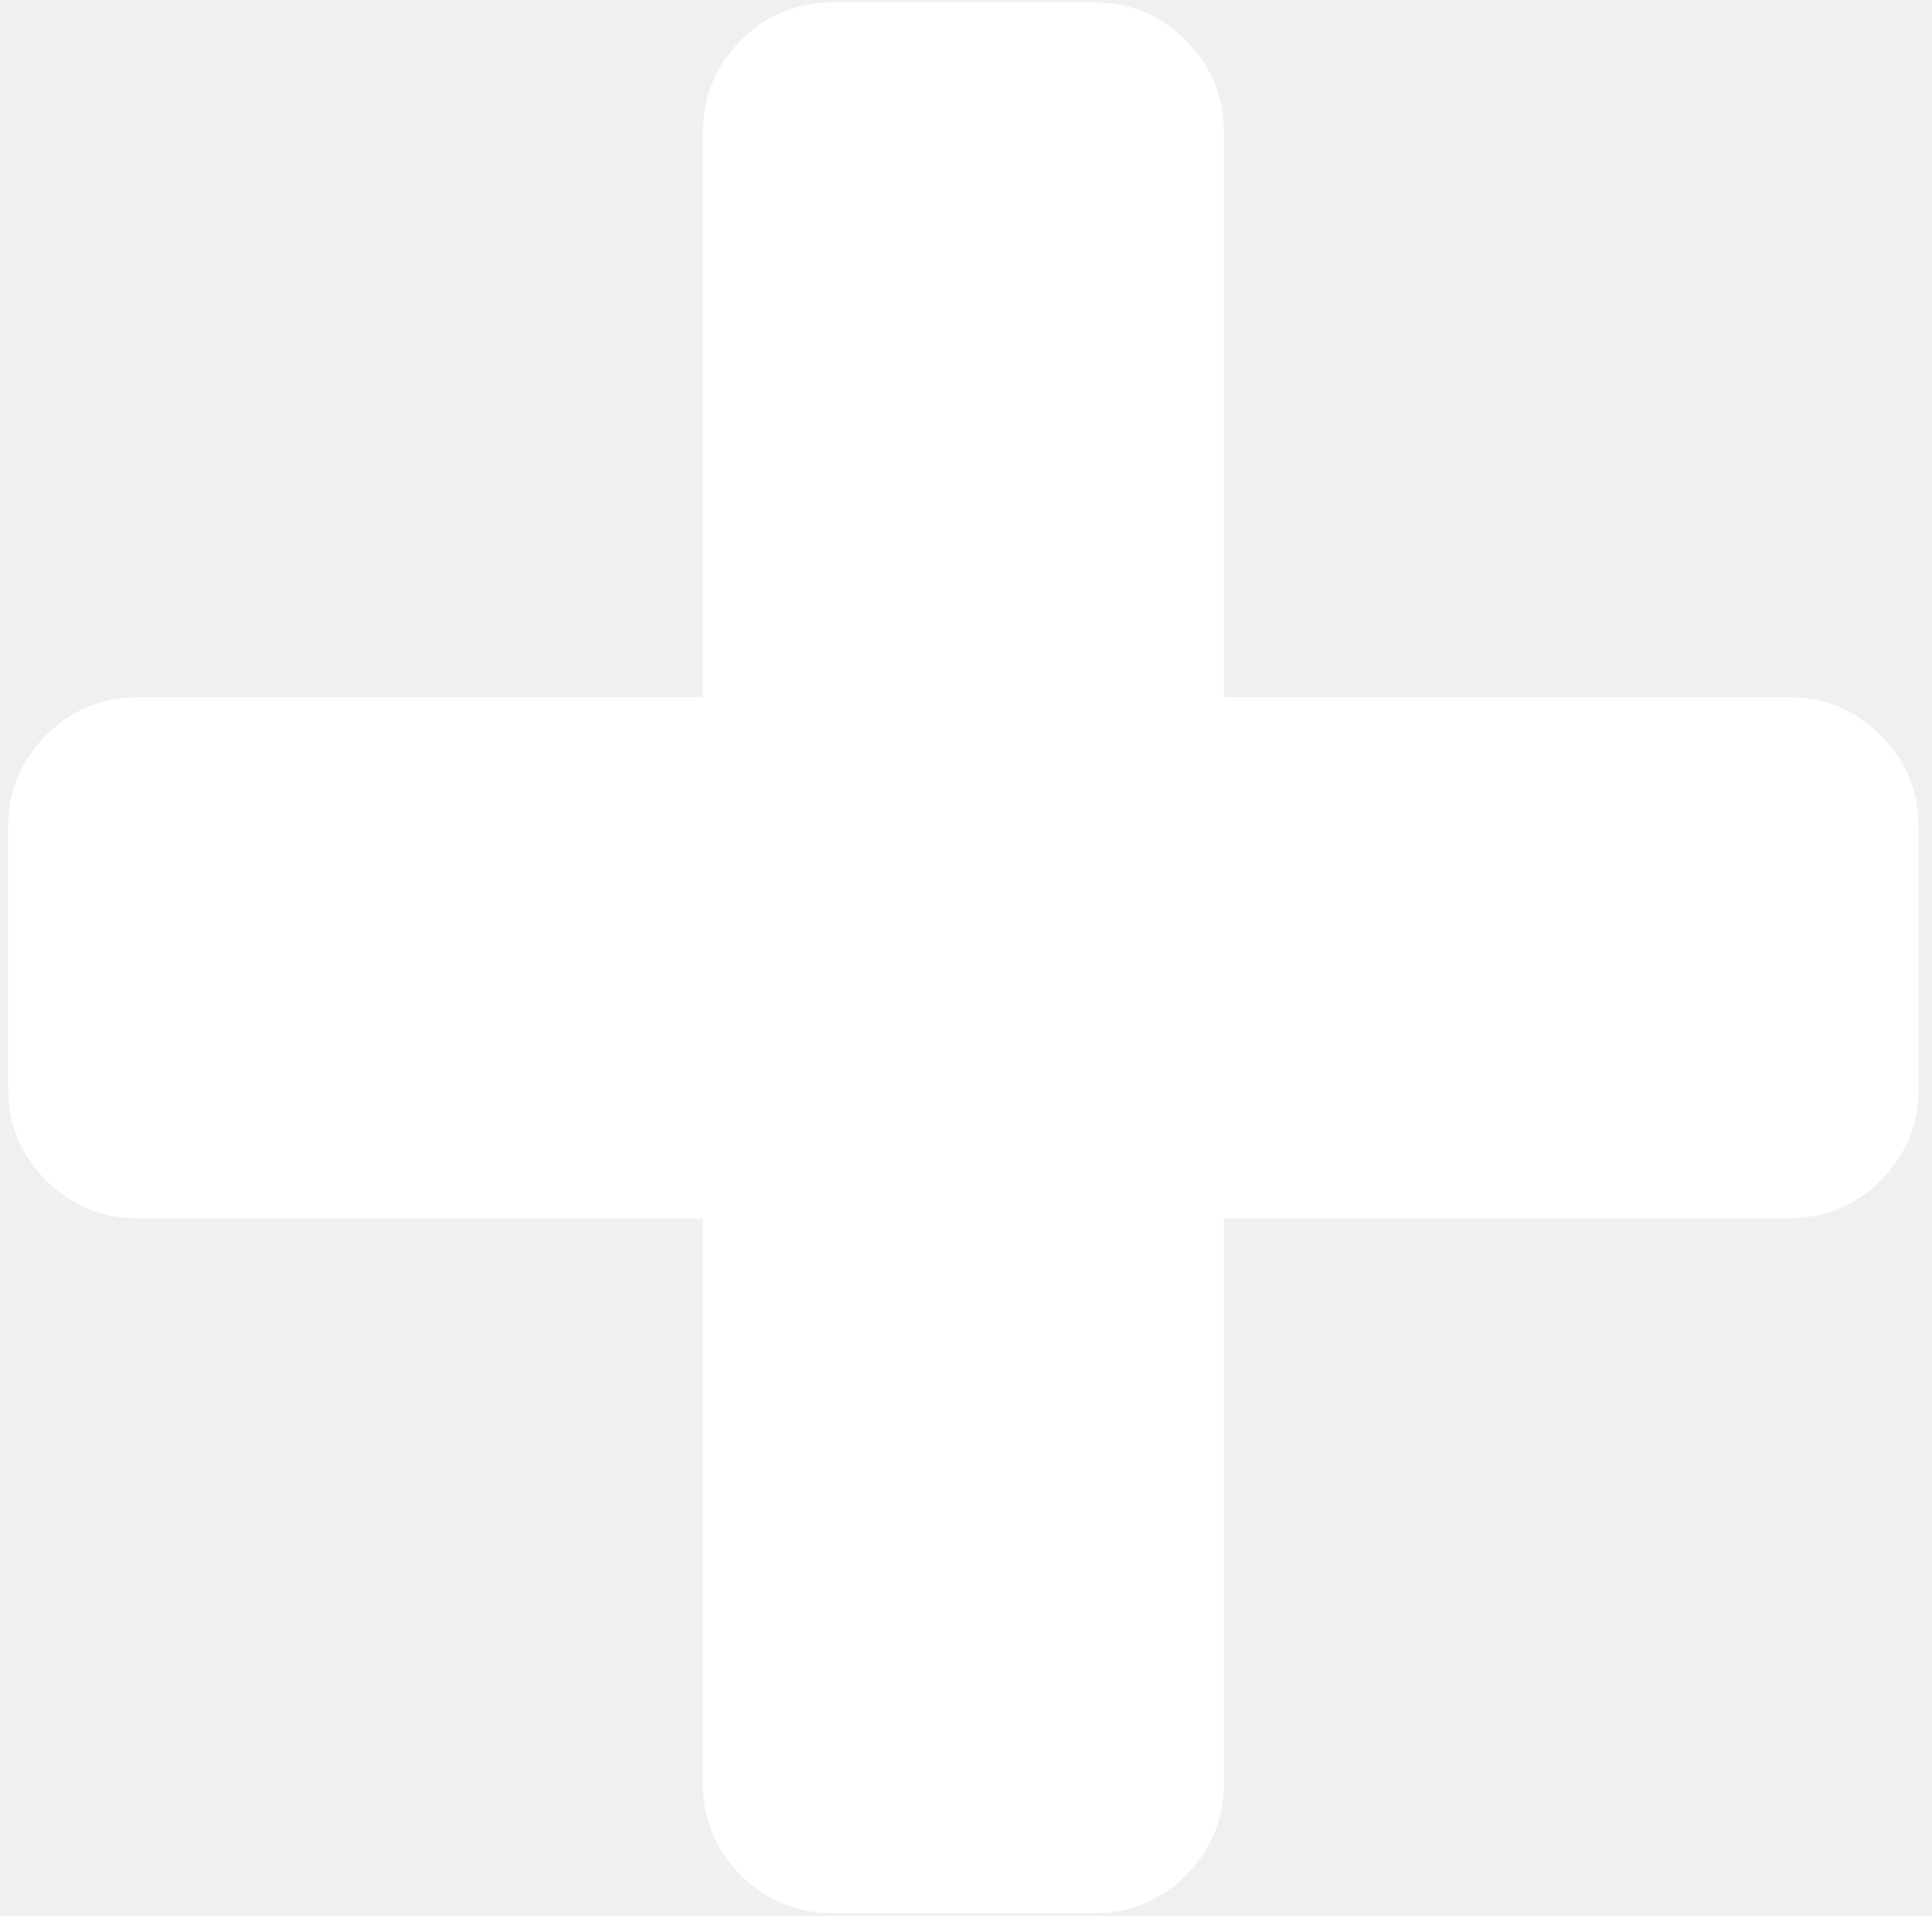
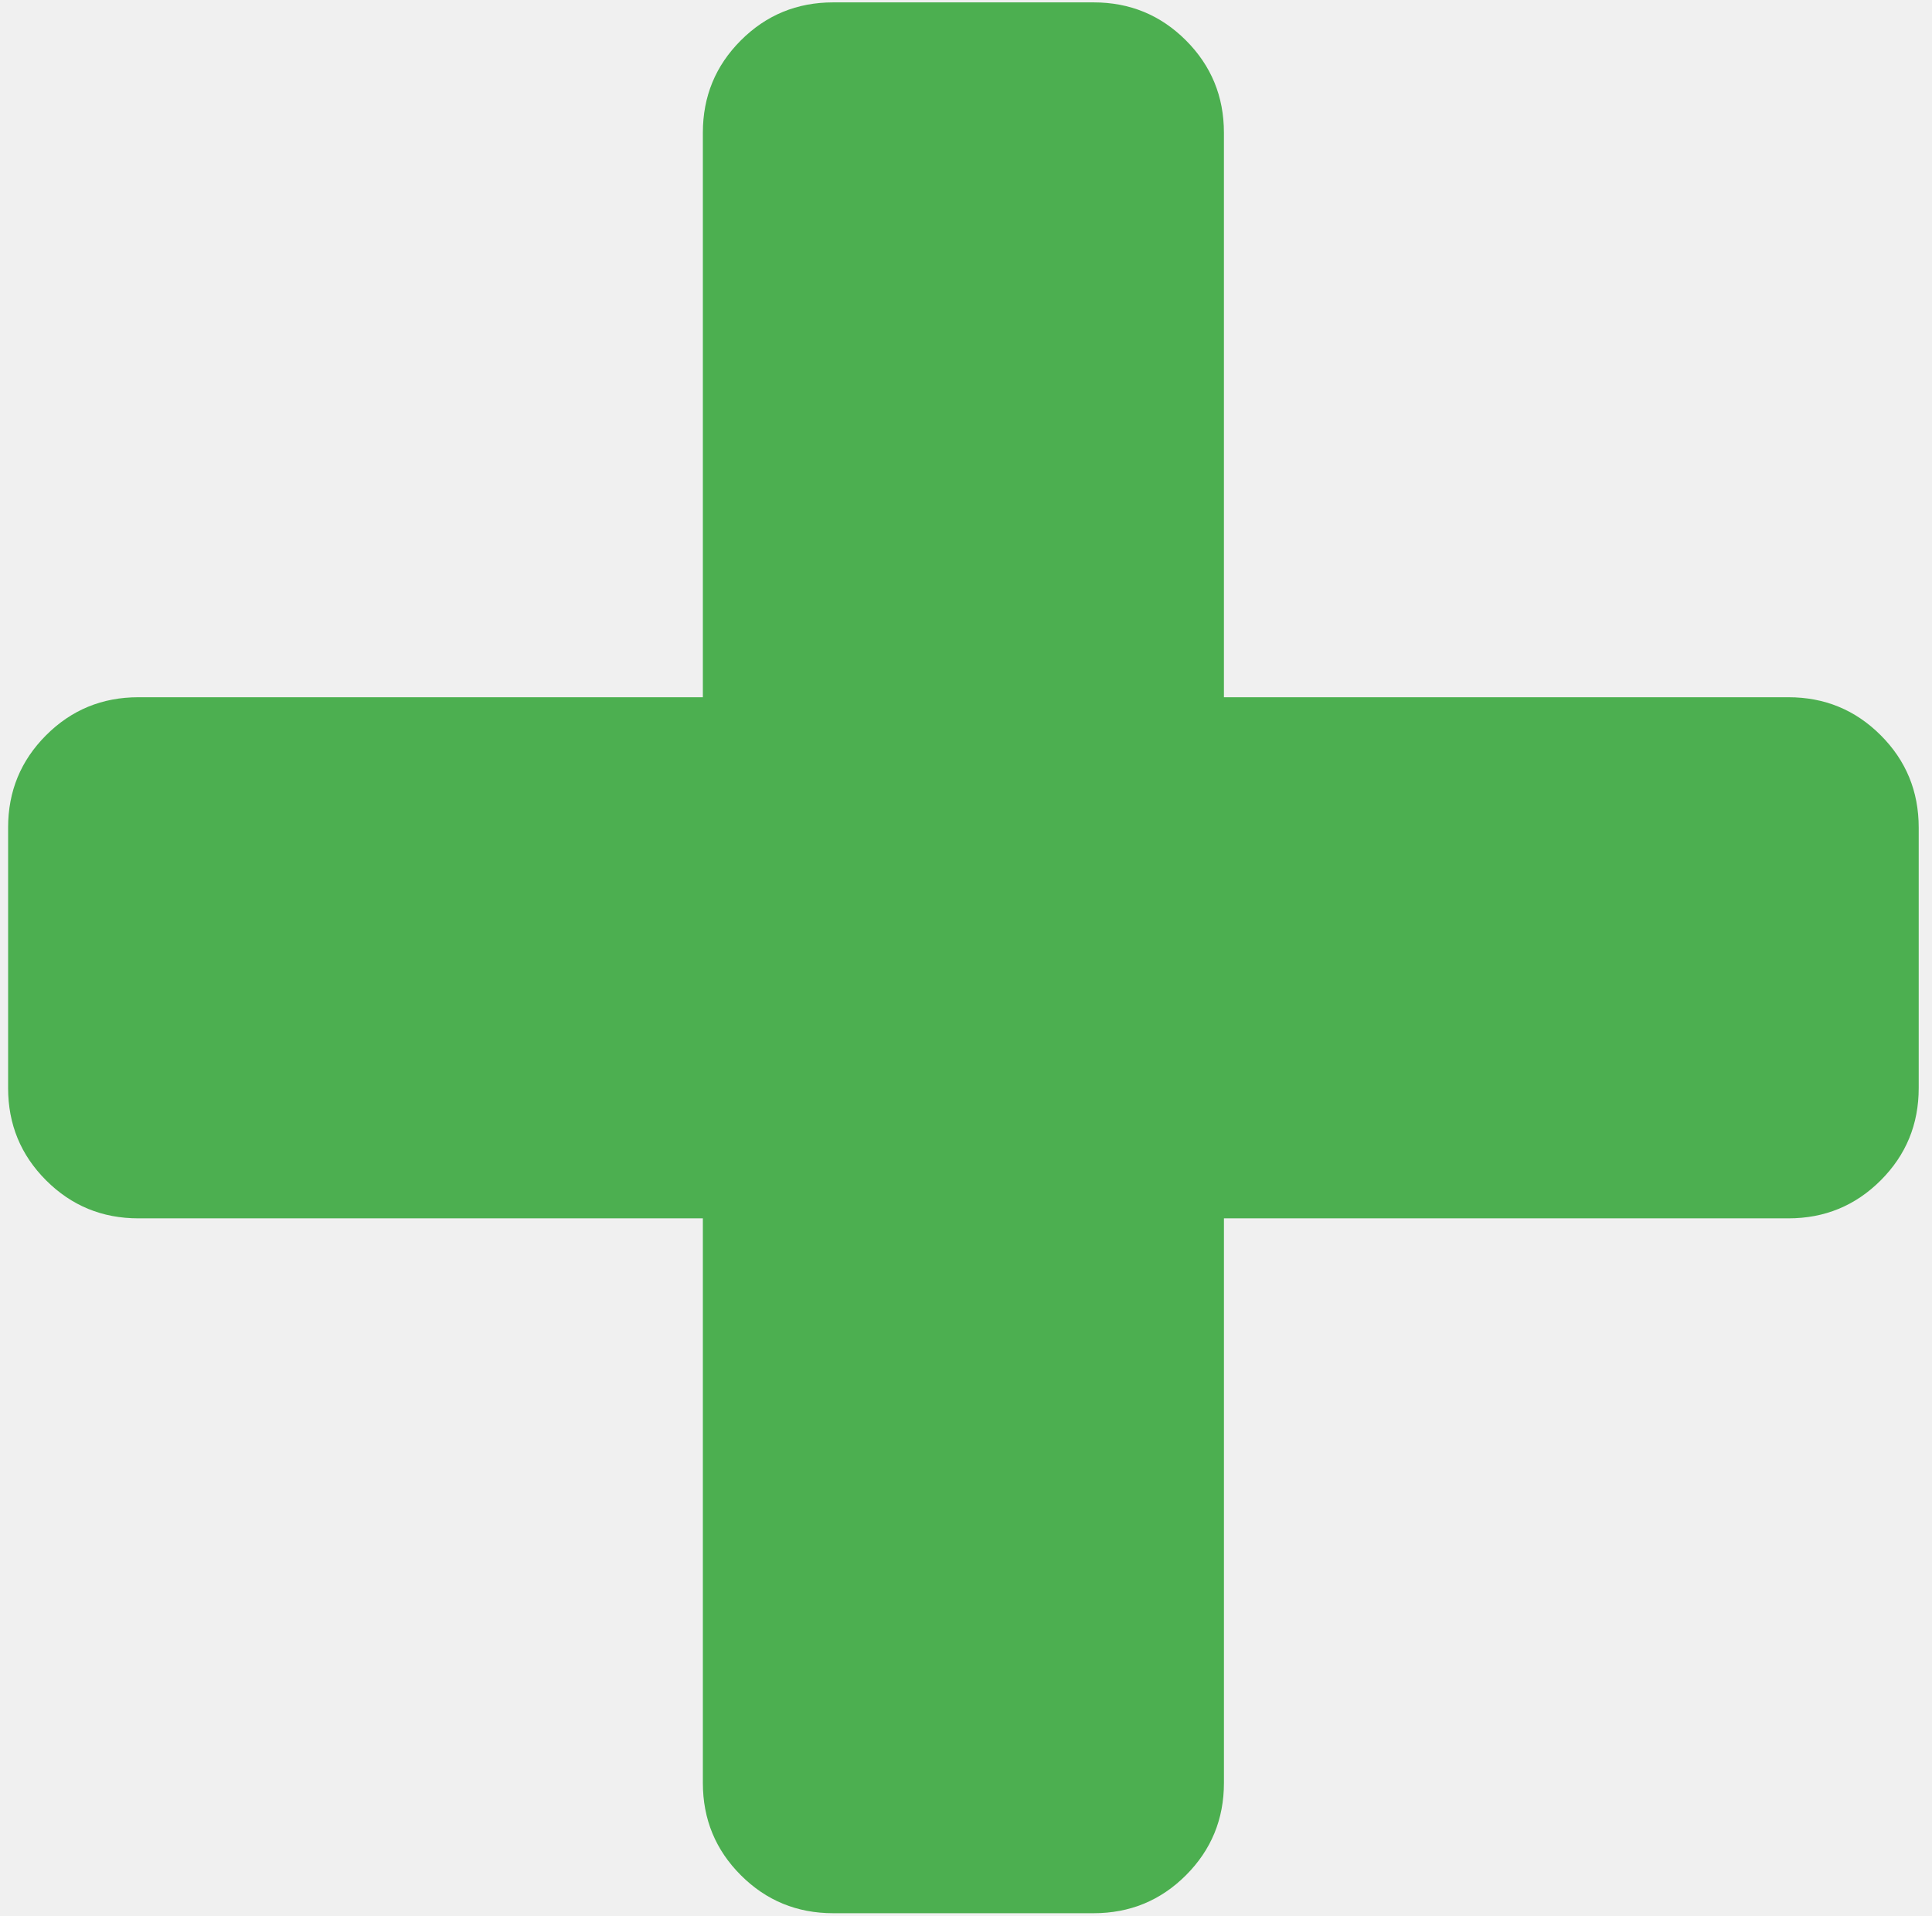
<svg xmlns="http://www.w3.org/2000/svg" width="116px" height="115px" viewBox="0 0 116 115" version="1.1">
  <defs />
  <g id="Page-1" stroke="none" stroke-width="1" fill="none" fill-rule="evenodd">
-     <g id="Font-Awesome-Icon-Pack" transform="translate(-698, -3029)" fill="#ffffff">
+     <g id="Font-Awesome-Icon-Pack" transform="translate(-698, -3029)" fill="#4caf50">
      <g id="plus25" transform="translate(698.8438, 3029.5)">
        <path d="M112.076,43.639 C110.555,42.118 108.708,41.358 106.535,41.358 L72.642,41.358 L72.642,7.464 C72.642,5.292 71.881,3.445 70.361,1.924 C68.84,0.404 66.994,-0.357 64.82,-0.357 L49.178,-0.357 C47.006,-0.357 45.159,0.403 43.638,1.924 C42.117,3.445 41.357,5.292 41.357,7.464 L41.357,41.358 L7.464,41.358 C5.292,41.358 3.445,42.118 1.924,43.639 C0.403,45.16 -0.357,47.006 -0.357,49.179 L-0.357,64.823 C-0.357,66.996 0.403,68.842 1.924,70.362 C3.445,71.883 5.292,72.643 7.464,72.643 L41.357,72.643 L41.357,106.538 C41.357,108.71 42.117,110.558 43.638,112.078 C45.159,113.598 47.006,114.358 49.178,114.358 L64.821,114.358 C66.995,114.358 68.841,113.598 70.362,112.078 C71.883,110.557 72.643,108.71 72.643,106.538 L72.643,72.643 L106.536,72.643 C108.709,72.643 110.556,71.883 112.077,70.362 C113.597,68.842 114.358,66.996 114.358,64.823 L114.358,49.179 C114.357,47.006 113.598,45.159 112.076,43.639 L112.076,43.639 Z" id="Shape" />
      </g>
    </g>
  </g>
</svg>
